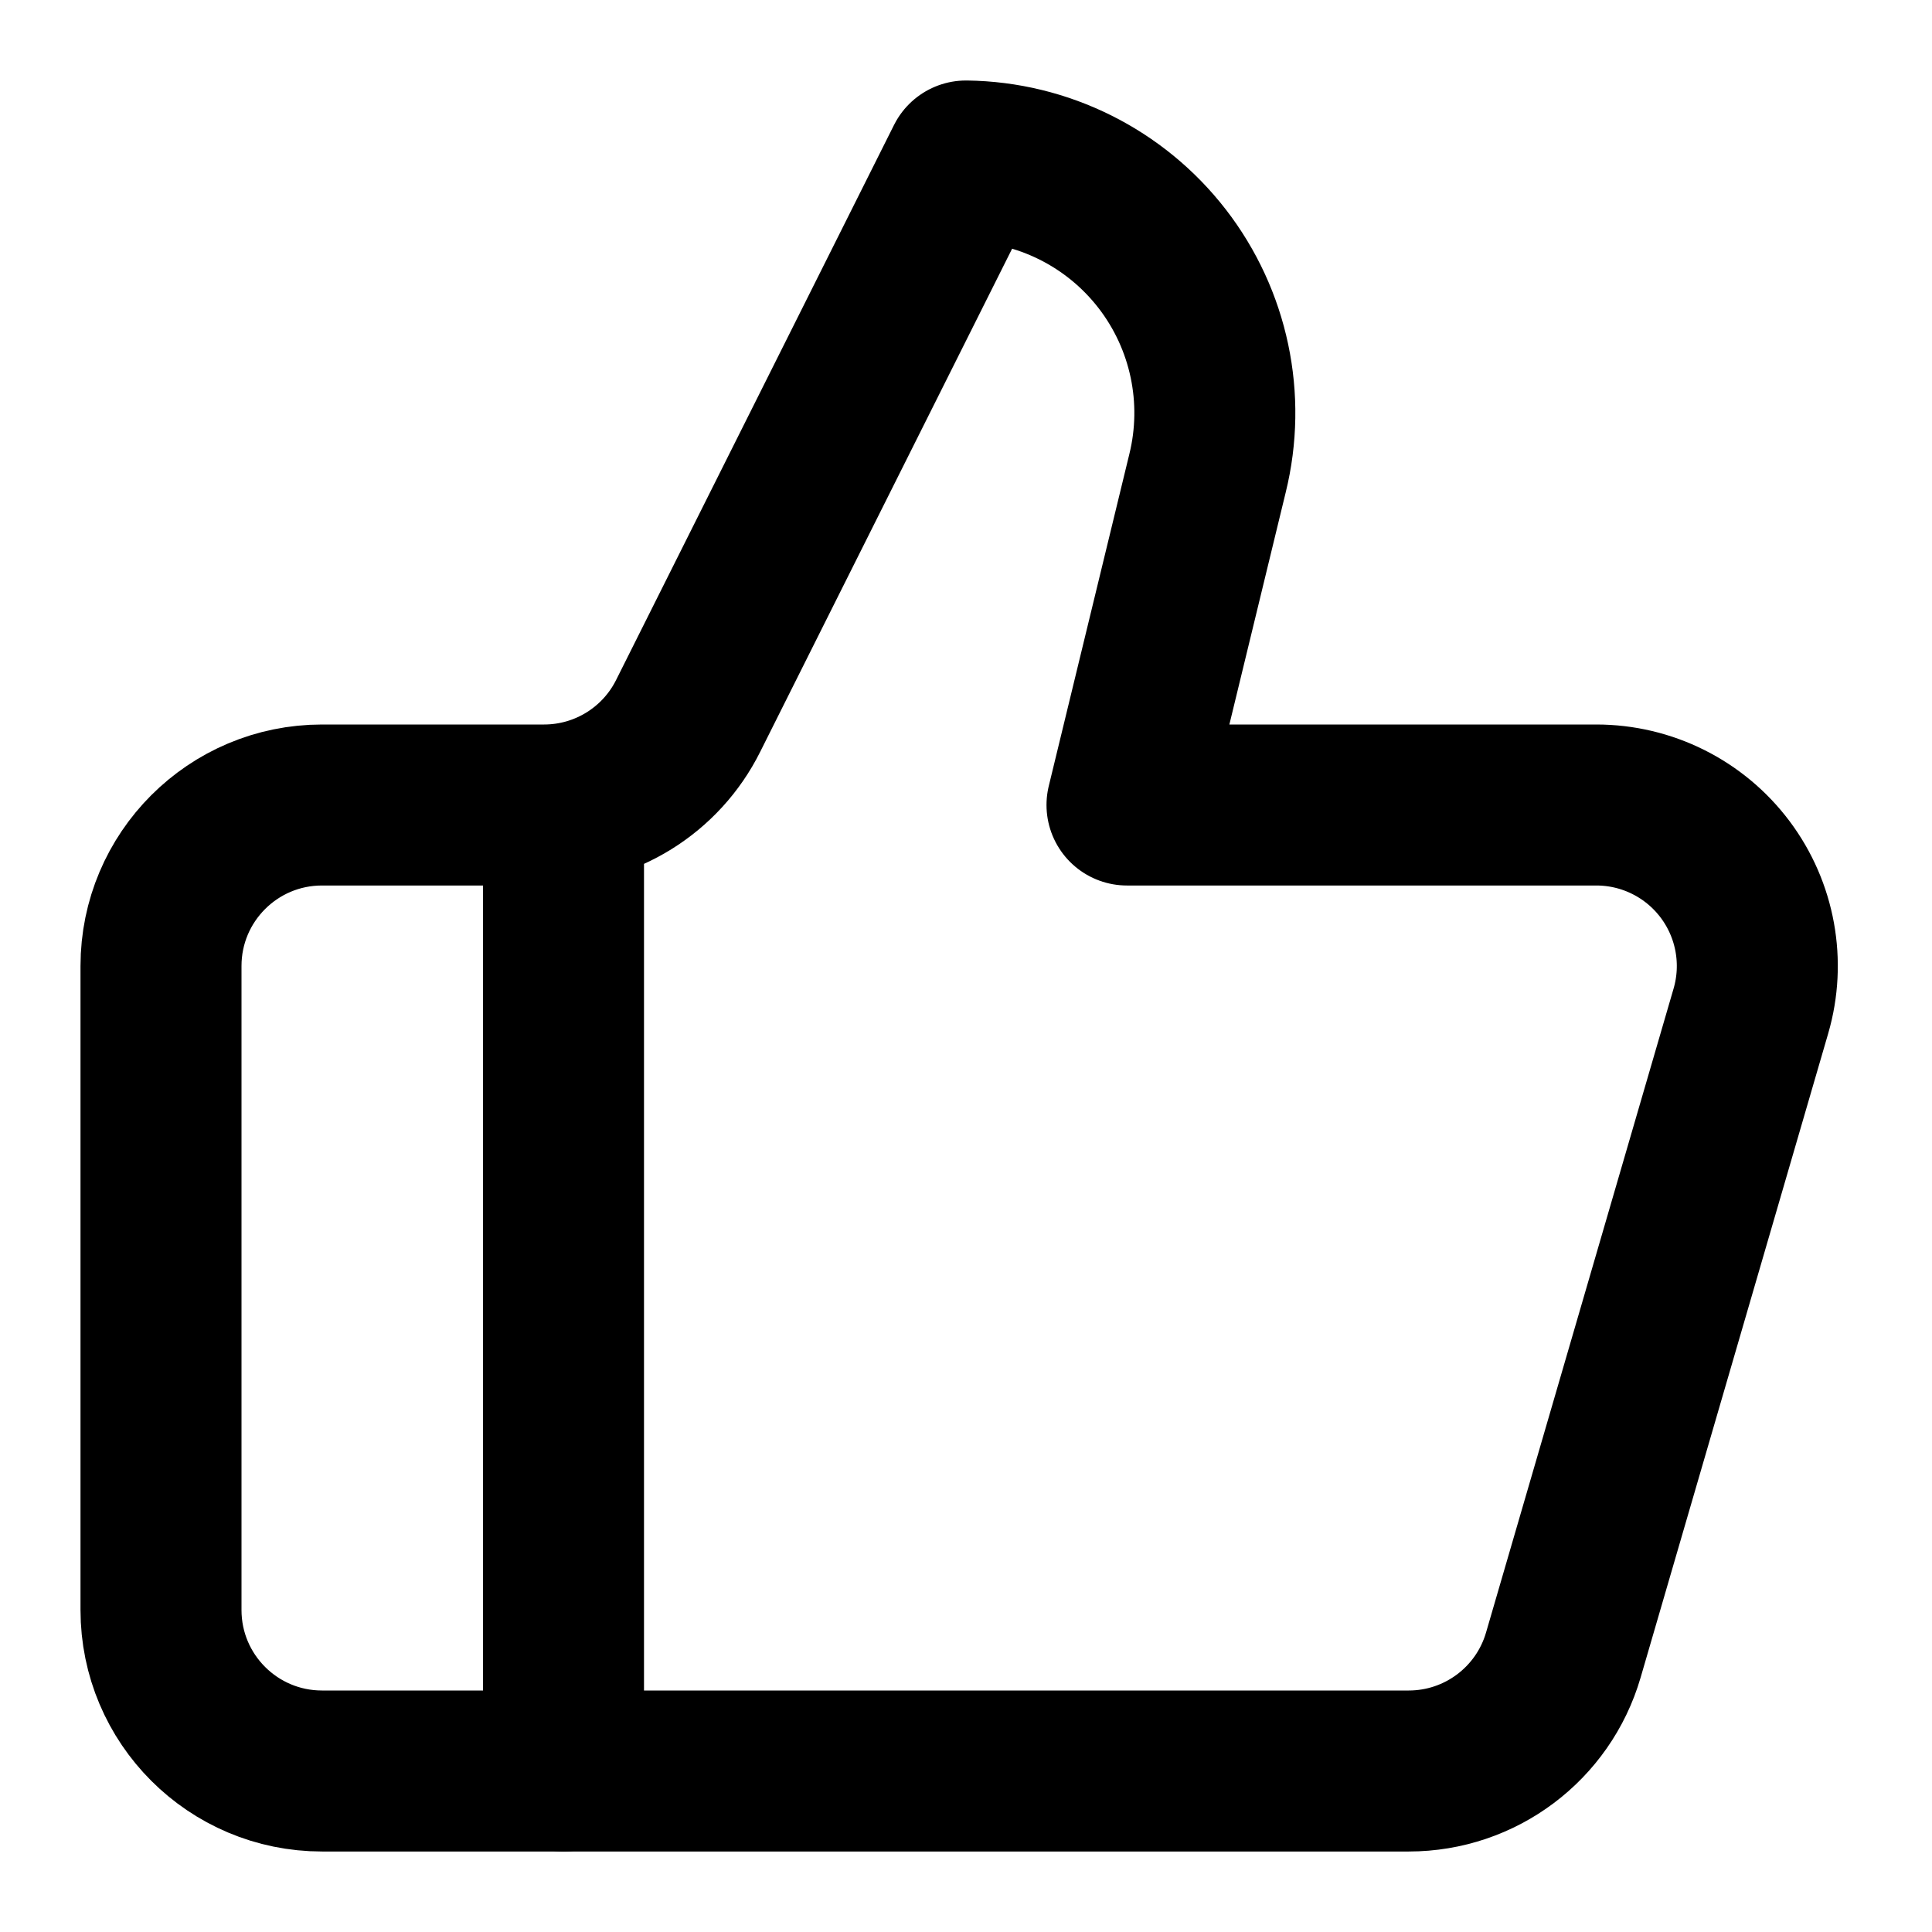
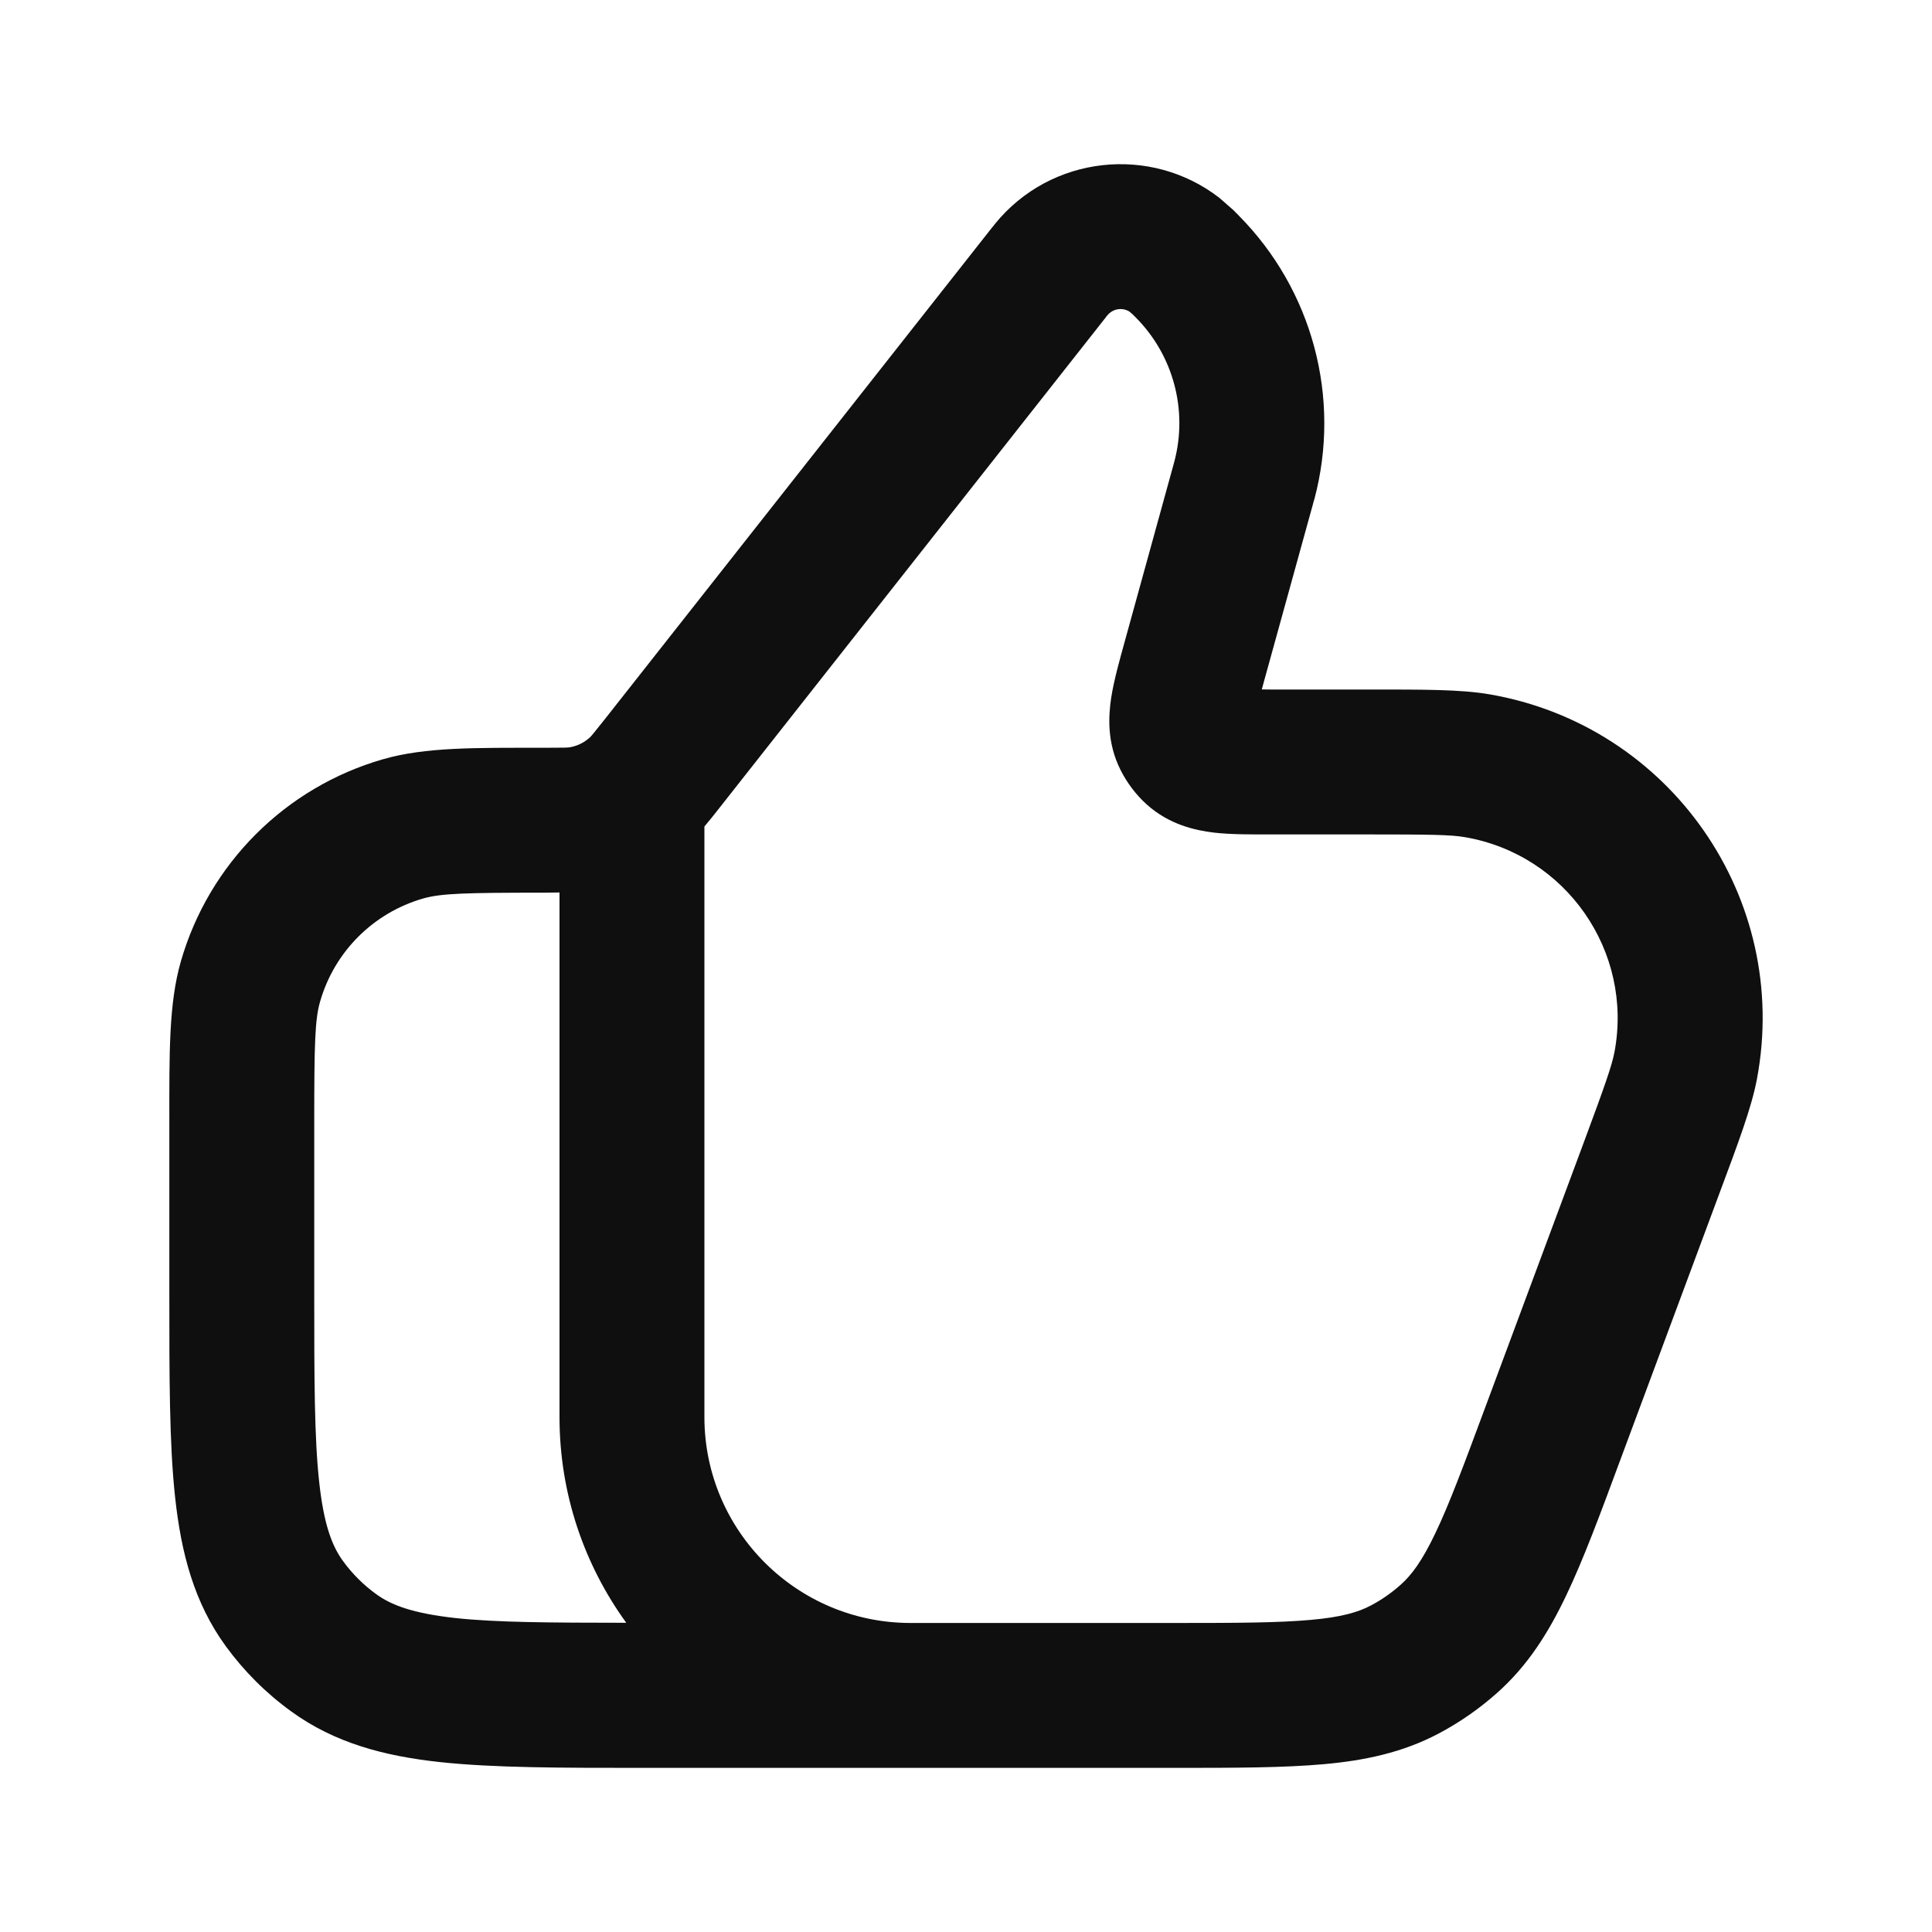
- <svg xmlns="http://www.w3.org/2000/svg" class="lucide lucide-thumbs-up" width="24" height="24" viewBox="0 0 24 24" fill="none" stroke="currentColor" stroke-width="2" stroke-linecap="round" stroke-linejoin="round">
-   <path d="M7 10v12" />
-   <path d="M15 5.88 14 10h5.83a2 2 0 0 1 1.92 2.56l-2.33 8A2 2 0 0 1 17.5 22H4a2 2 0 0 1-2-2v-8a2 2 0 0 1 2-2h2.76a2 2 0 0 0 1.79-1.11L12 2a3.13 3.13 0 0 1 3 3.88Z" />
+ <svg xmlns="http://www.w3.org/2000/svg" viewBox="0 0 20 20" width="20" height="20">
+   <path d="M10.298,2.32C10.877,1.605 11.915,1.499 12.624,2.049L12.761,2.169L12.767,2.174L12.787,2.194L12.789,2.197L12.818,2.225L12.821,2.229C13.587,3 13.886,4.119 13.606,5.169L13.604,5.174L13.593,5.212V5.214L13.089,7.038C13.079,7.073 13.07,7.107 13.062,7.137C13.094,7.137 13.129,7.138 13.167,7.138H14.17C14.732,7.138 15.115,7.136 15.416,7.187C17.29,7.508 18.539,9.3 18.188,11.169C18.131,11.469 17.996,11.826 17.8,12.352L16.776,15.106C16.566,15.673 16.391,16.145 16.212,16.519C16.027,16.906 15.815,17.242 15.5,17.523C15.315,17.688 15.111,17.83 14.892,17.946C14.518,18.143 14.128,18.225 13.701,18.263C13.287,18.3 12.784,18.301 12.179,18.301H6.657C5.809,18.301 5.112,18.301 4.554,18.241C3.982,18.179 3.466,18.045 3.014,17.716C2.754,17.528 2.526,17.3 2.337,17.041C2.008,16.589 1.875,16.073 1.813,15.502C1.752,14.944 1.753,14.248 1.753,13.4V11.617C1.753,10.905 1.746,10.392 1.872,9.953C2.163,8.941 2.955,8.149 3.967,7.859C4.406,7.733 4.92,7.741 5.632,7.741C5.851,7.741 5.878,7.739 5.897,7.736C5.975,7.723 6.047,7.688 6.106,7.634C6.119,7.622 6.137,7.602 6.273,7.43L10.274,2.35L10.276,2.349L10.293,2.327L10.298,2.32ZM7.292,14.669C7.292,15.845 8.247,16.801 9.427,16.801H12.179C12.811,16.801 13.236,16.799 13.568,16.769C13.885,16.741 14.059,16.69 14.191,16.62C14.303,16.561 14.407,16.488 14.501,16.404C14.613,16.304 14.721,16.16 14.858,15.873C15.002,15.573 15.15,15.175 15.37,14.583L16.394,11.83C16.614,11.237 16.686,11.033 16.713,10.891C16.909,9.848 16.212,8.845 15.163,8.666C15.02,8.641 14.803,8.638 14.17,8.638H13.167C12.965,8.638 12.747,8.64 12.566,8.619C12.375,8.596 12.104,8.538 11.869,8.326C11.759,8.226 11.668,8.106 11.601,7.973C11.458,7.691 11.474,7.414 11.503,7.223C11.531,7.043 11.59,6.833 11.644,6.638L12.147,4.814L12.157,4.777C12.298,4.245 12.146,3.677 11.757,3.286L11.734,3.263L11.72,3.249L11.691,3.225C11.618,3.18 11.52,3.195 11.464,3.264L11.451,3.278L11.452,3.279L7.451,8.359C7.399,8.426 7.346,8.492 7.292,8.556V14.669ZM3.253,13.4C3.253,14.281 3.254,14.882 3.304,15.34C3.352,15.784 3.438,16.005 3.55,16.159C3.646,16.291 3.762,16.407 3.895,16.503C4.049,16.615 4.27,16.701 4.715,16.75C5.143,16.796 5.695,16.798 6.483,16.799C6.049,16.2 5.792,15.465 5.792,14.669V9.239C5.739,9.239 5.685,9.241 5.632,9.241C4.817,9.241 4.566,9.248 4.381,9.301C3.865,9.449 3.462,9.852 3.314,10.367C3.26,10.552 3.253,10.802 3.253,11.617V13.4Z" fill="#0f0f0f" />
</svg>
